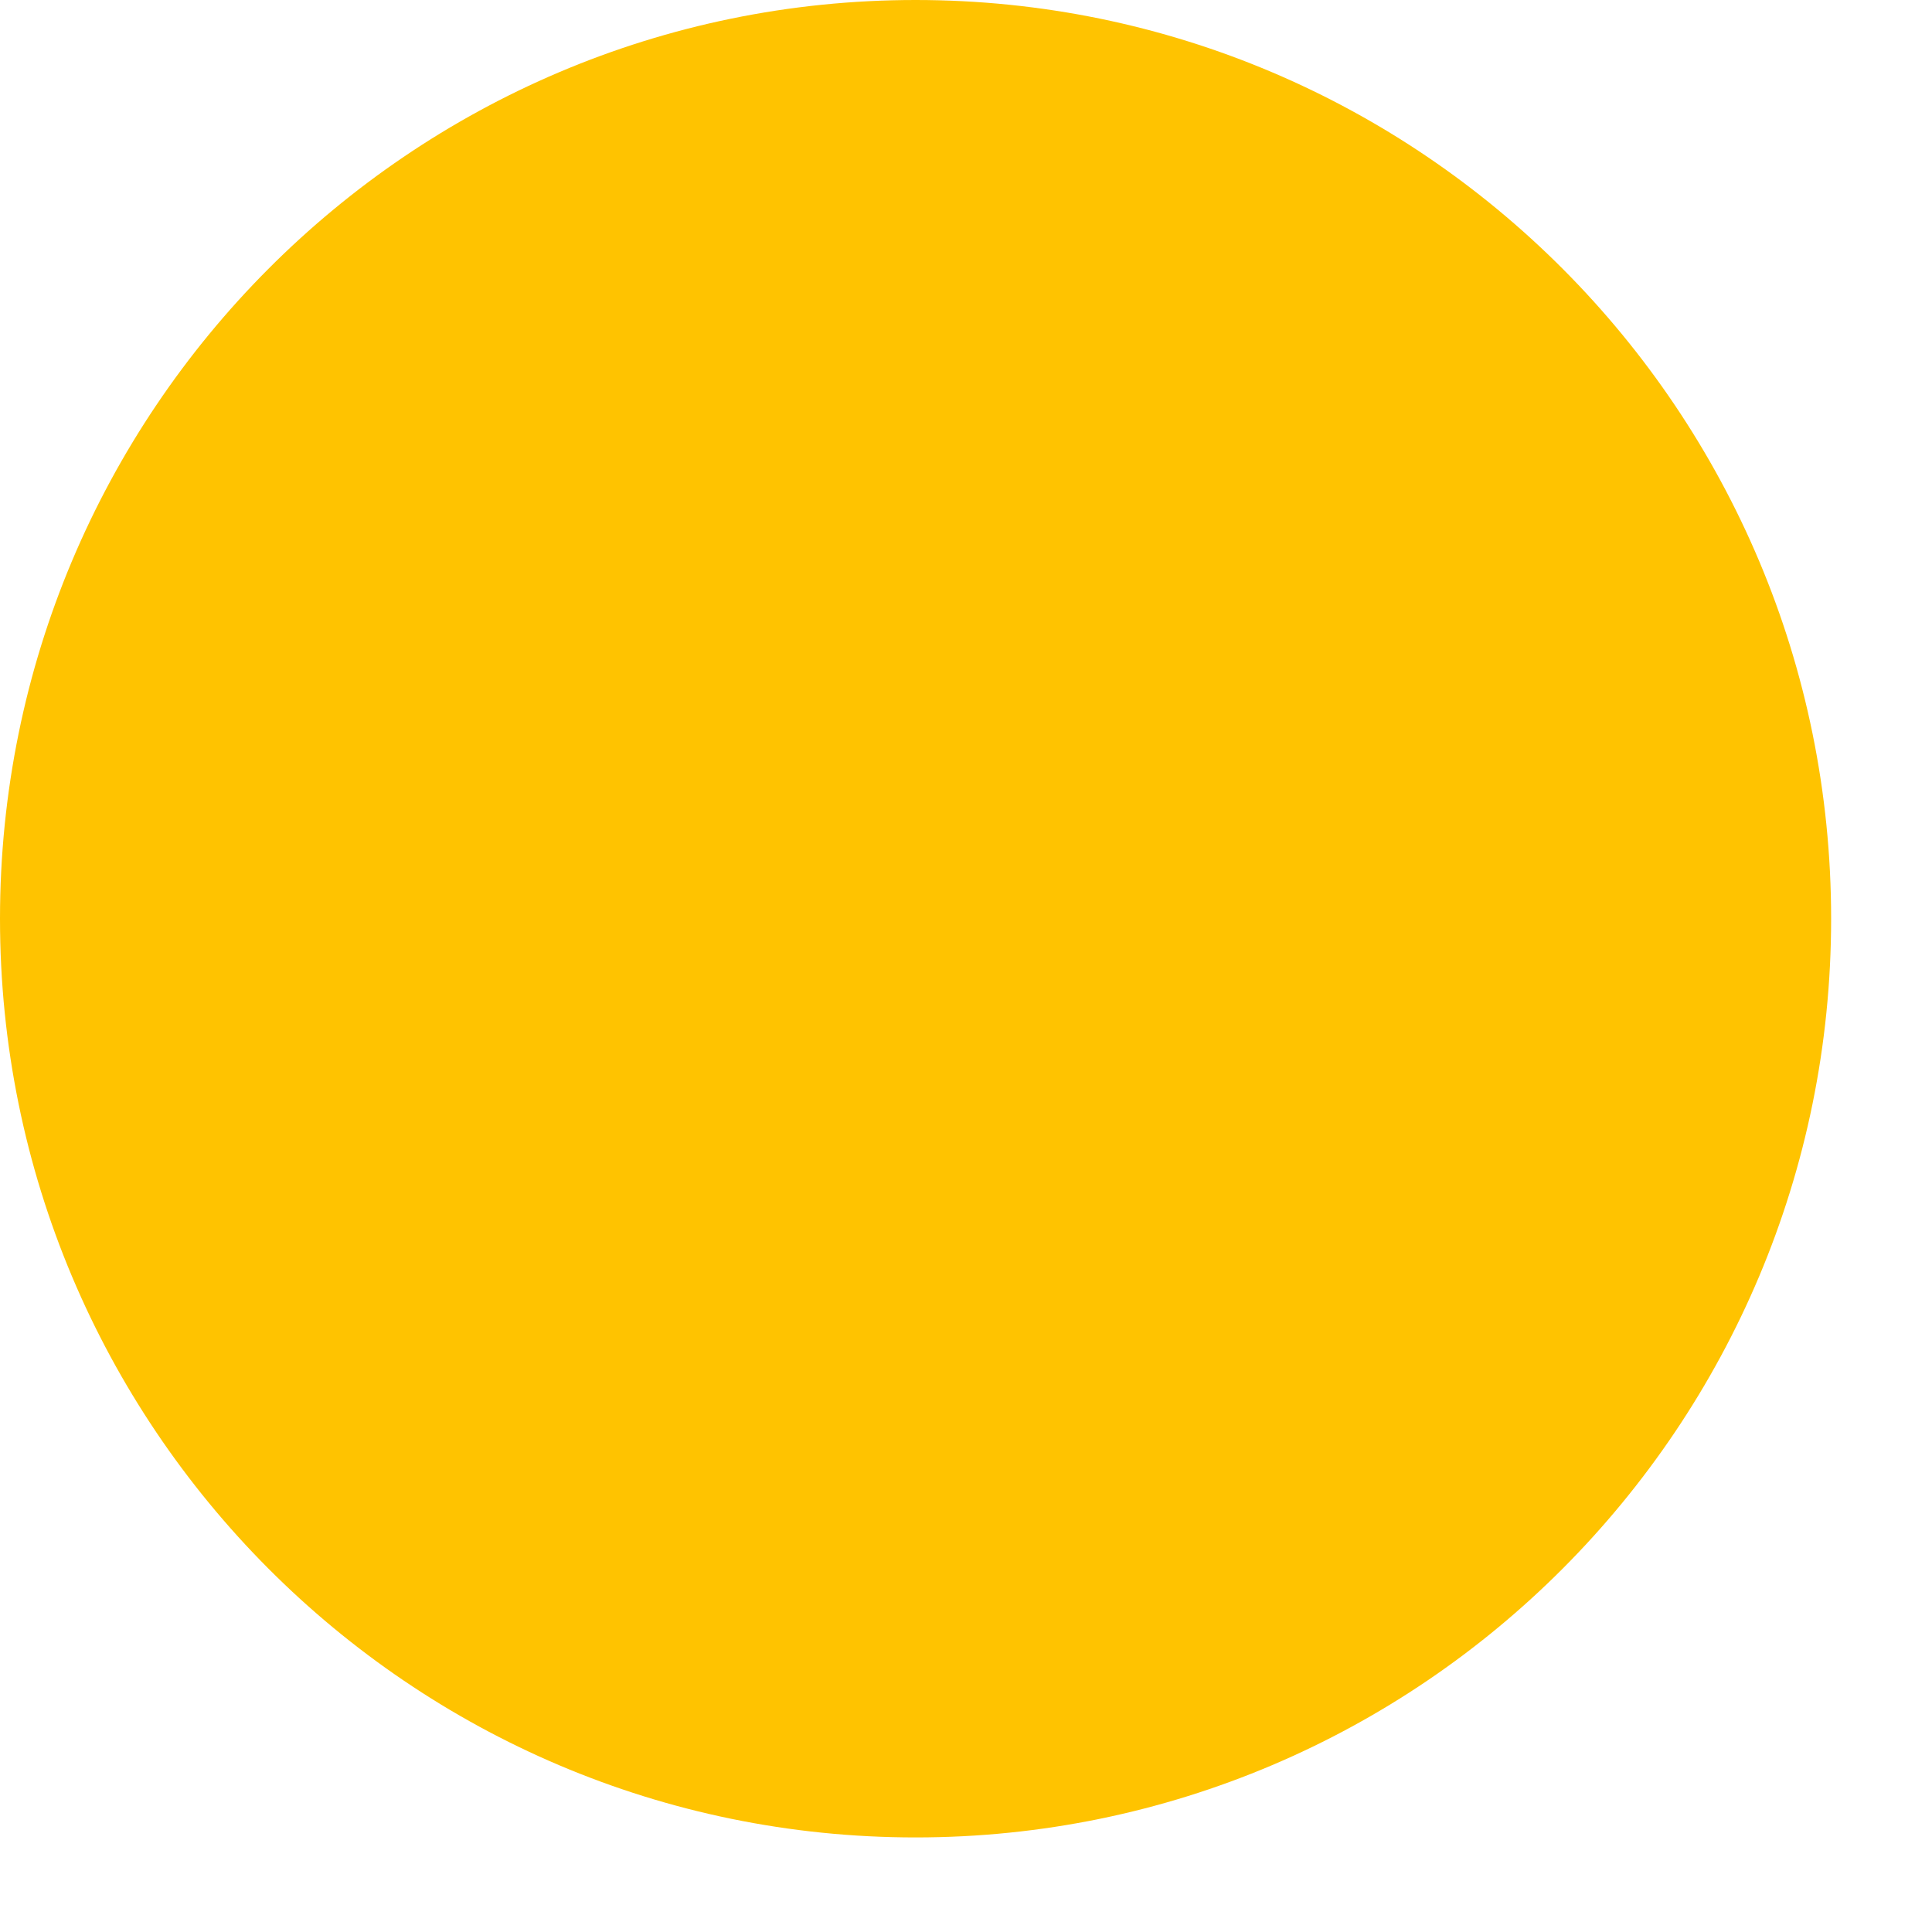
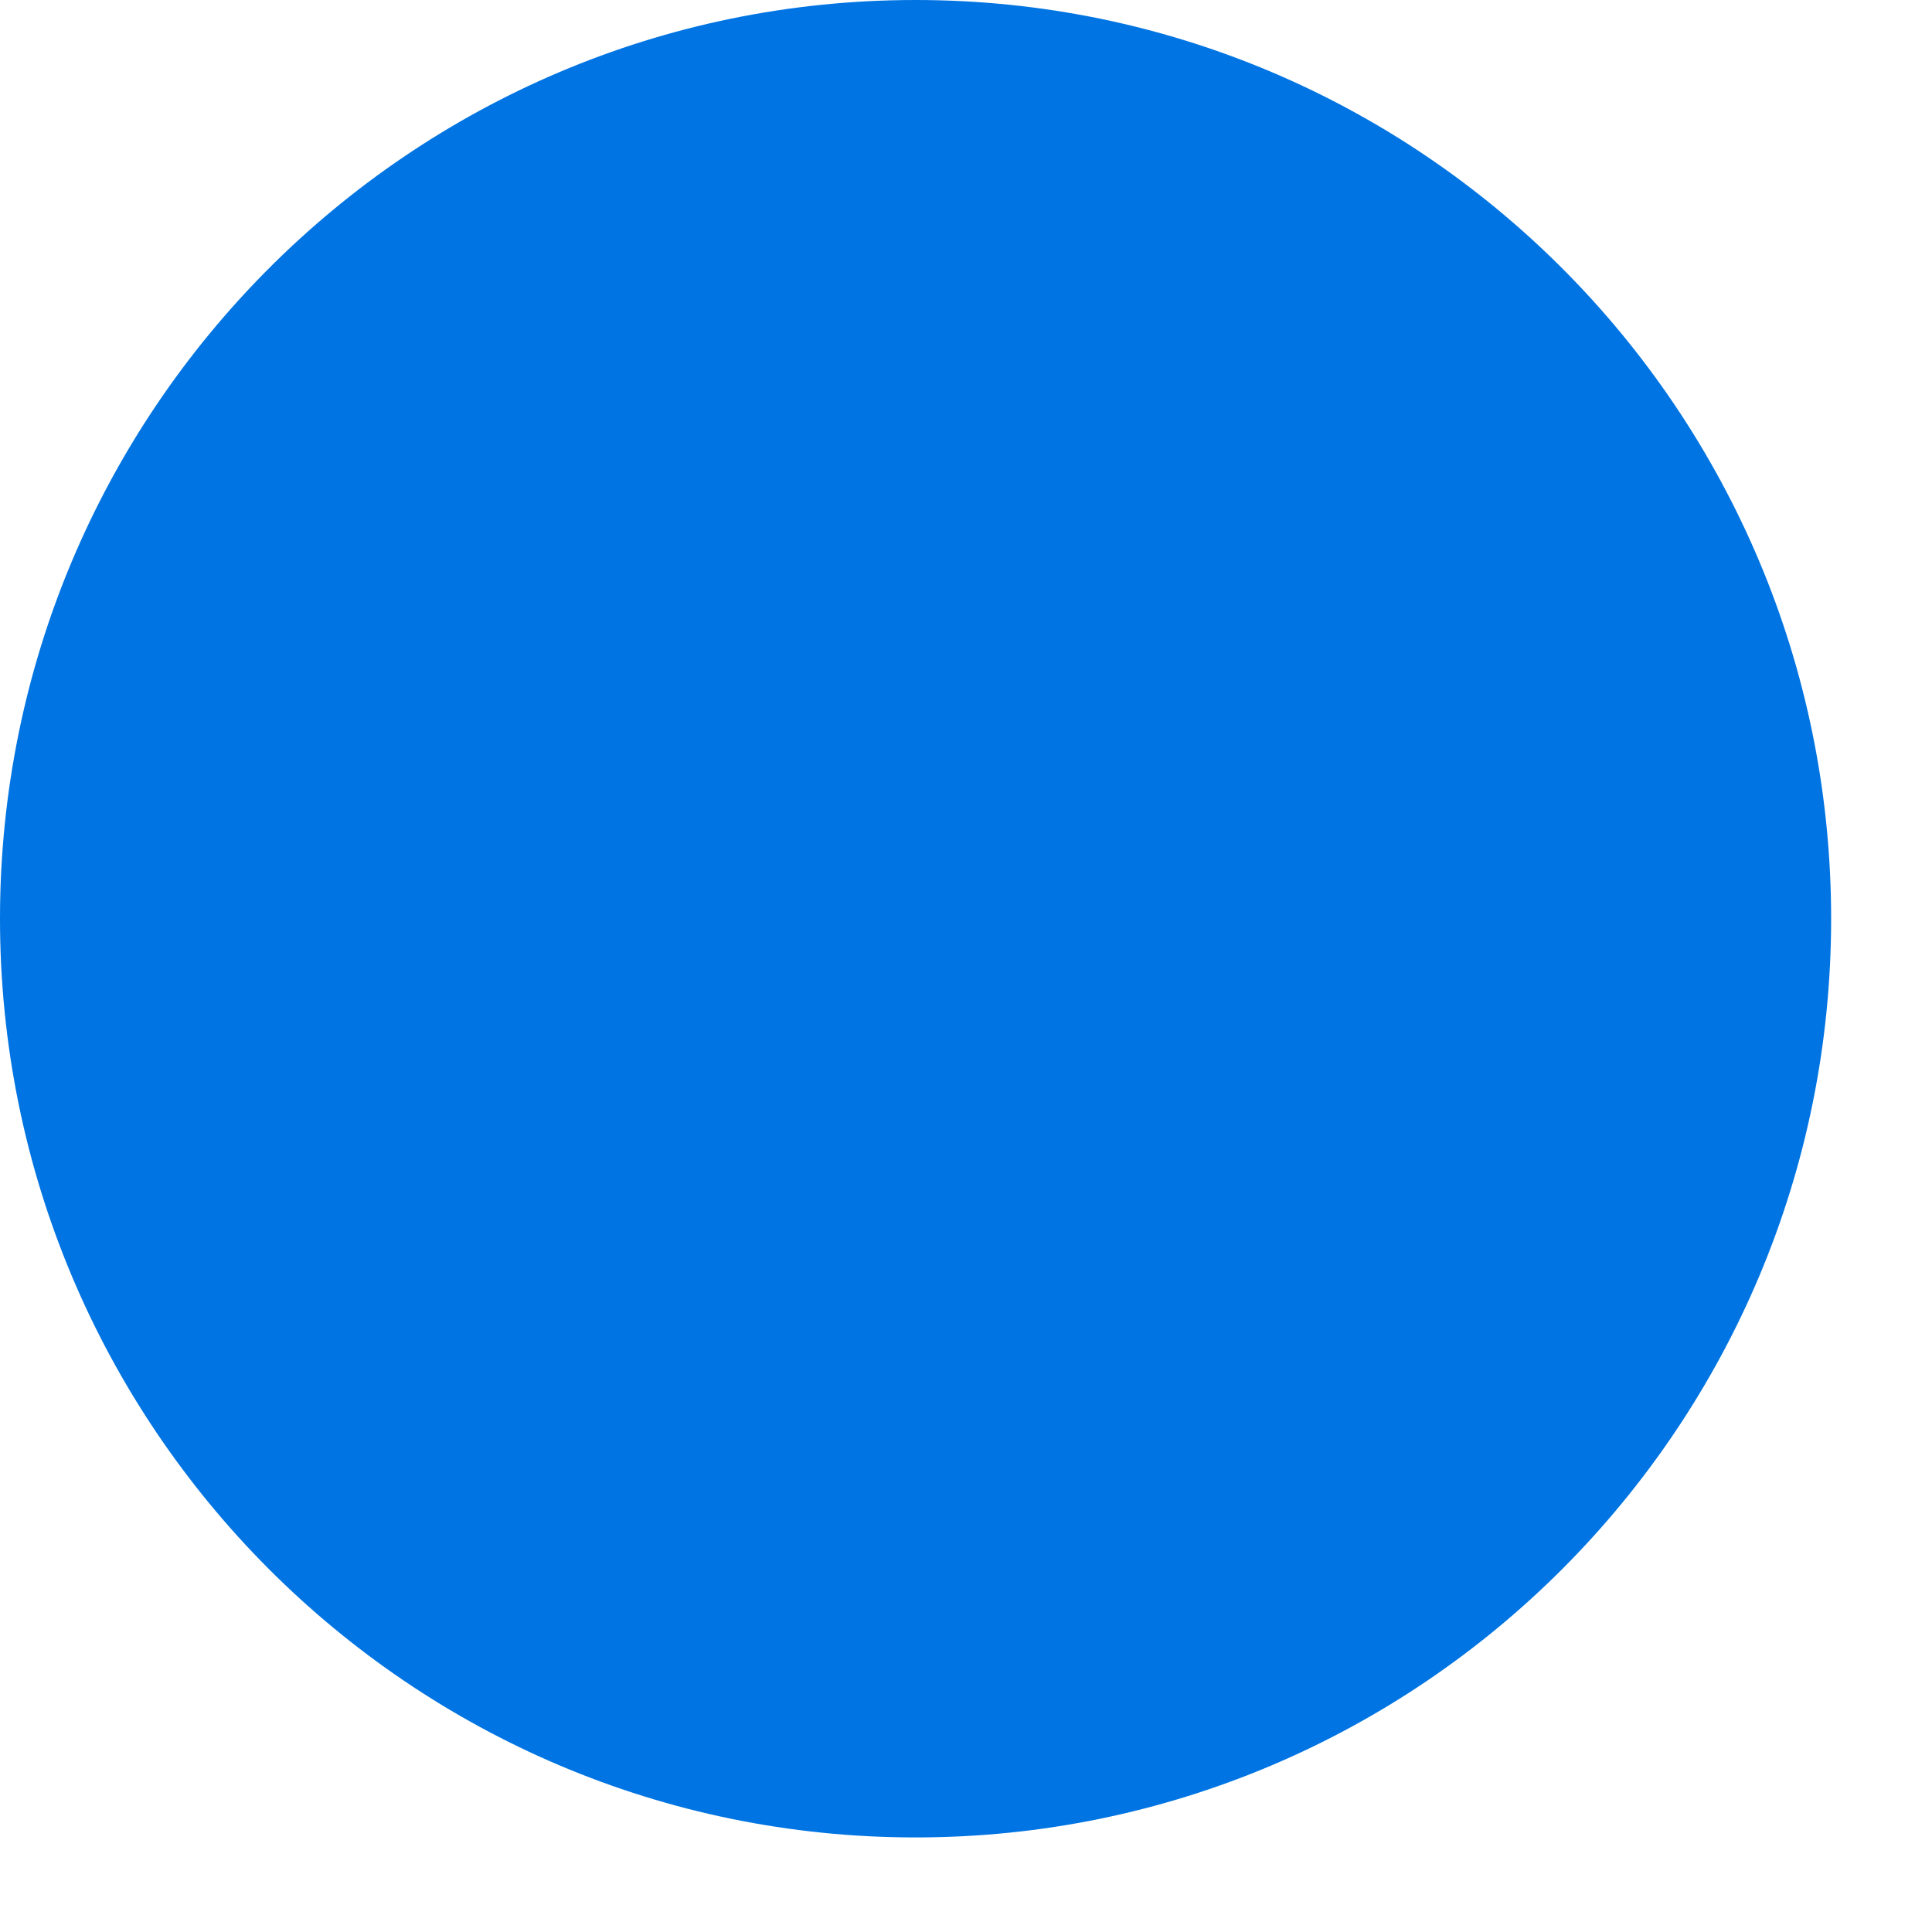
<svg xmlns="http://www.w3.org/2000/svg" width="100%" height="100%" viewBox="0 0 19 19" version="1.1" xml:space="preserve" style="fill-rule:evenodd;clip-rule:evenodd;stroke-linejoin:round;stroke-miterlimit:2;">
-   <ellipse cx="9.004" cy="9.035" rx="9.004" ry="9.035" style="fill:#ffc300;" />
+   <ellipse cx="9.004" cy="9.035" rx="9.004" ry="9.035" style="fill:#0074e2;" />
</svg>
